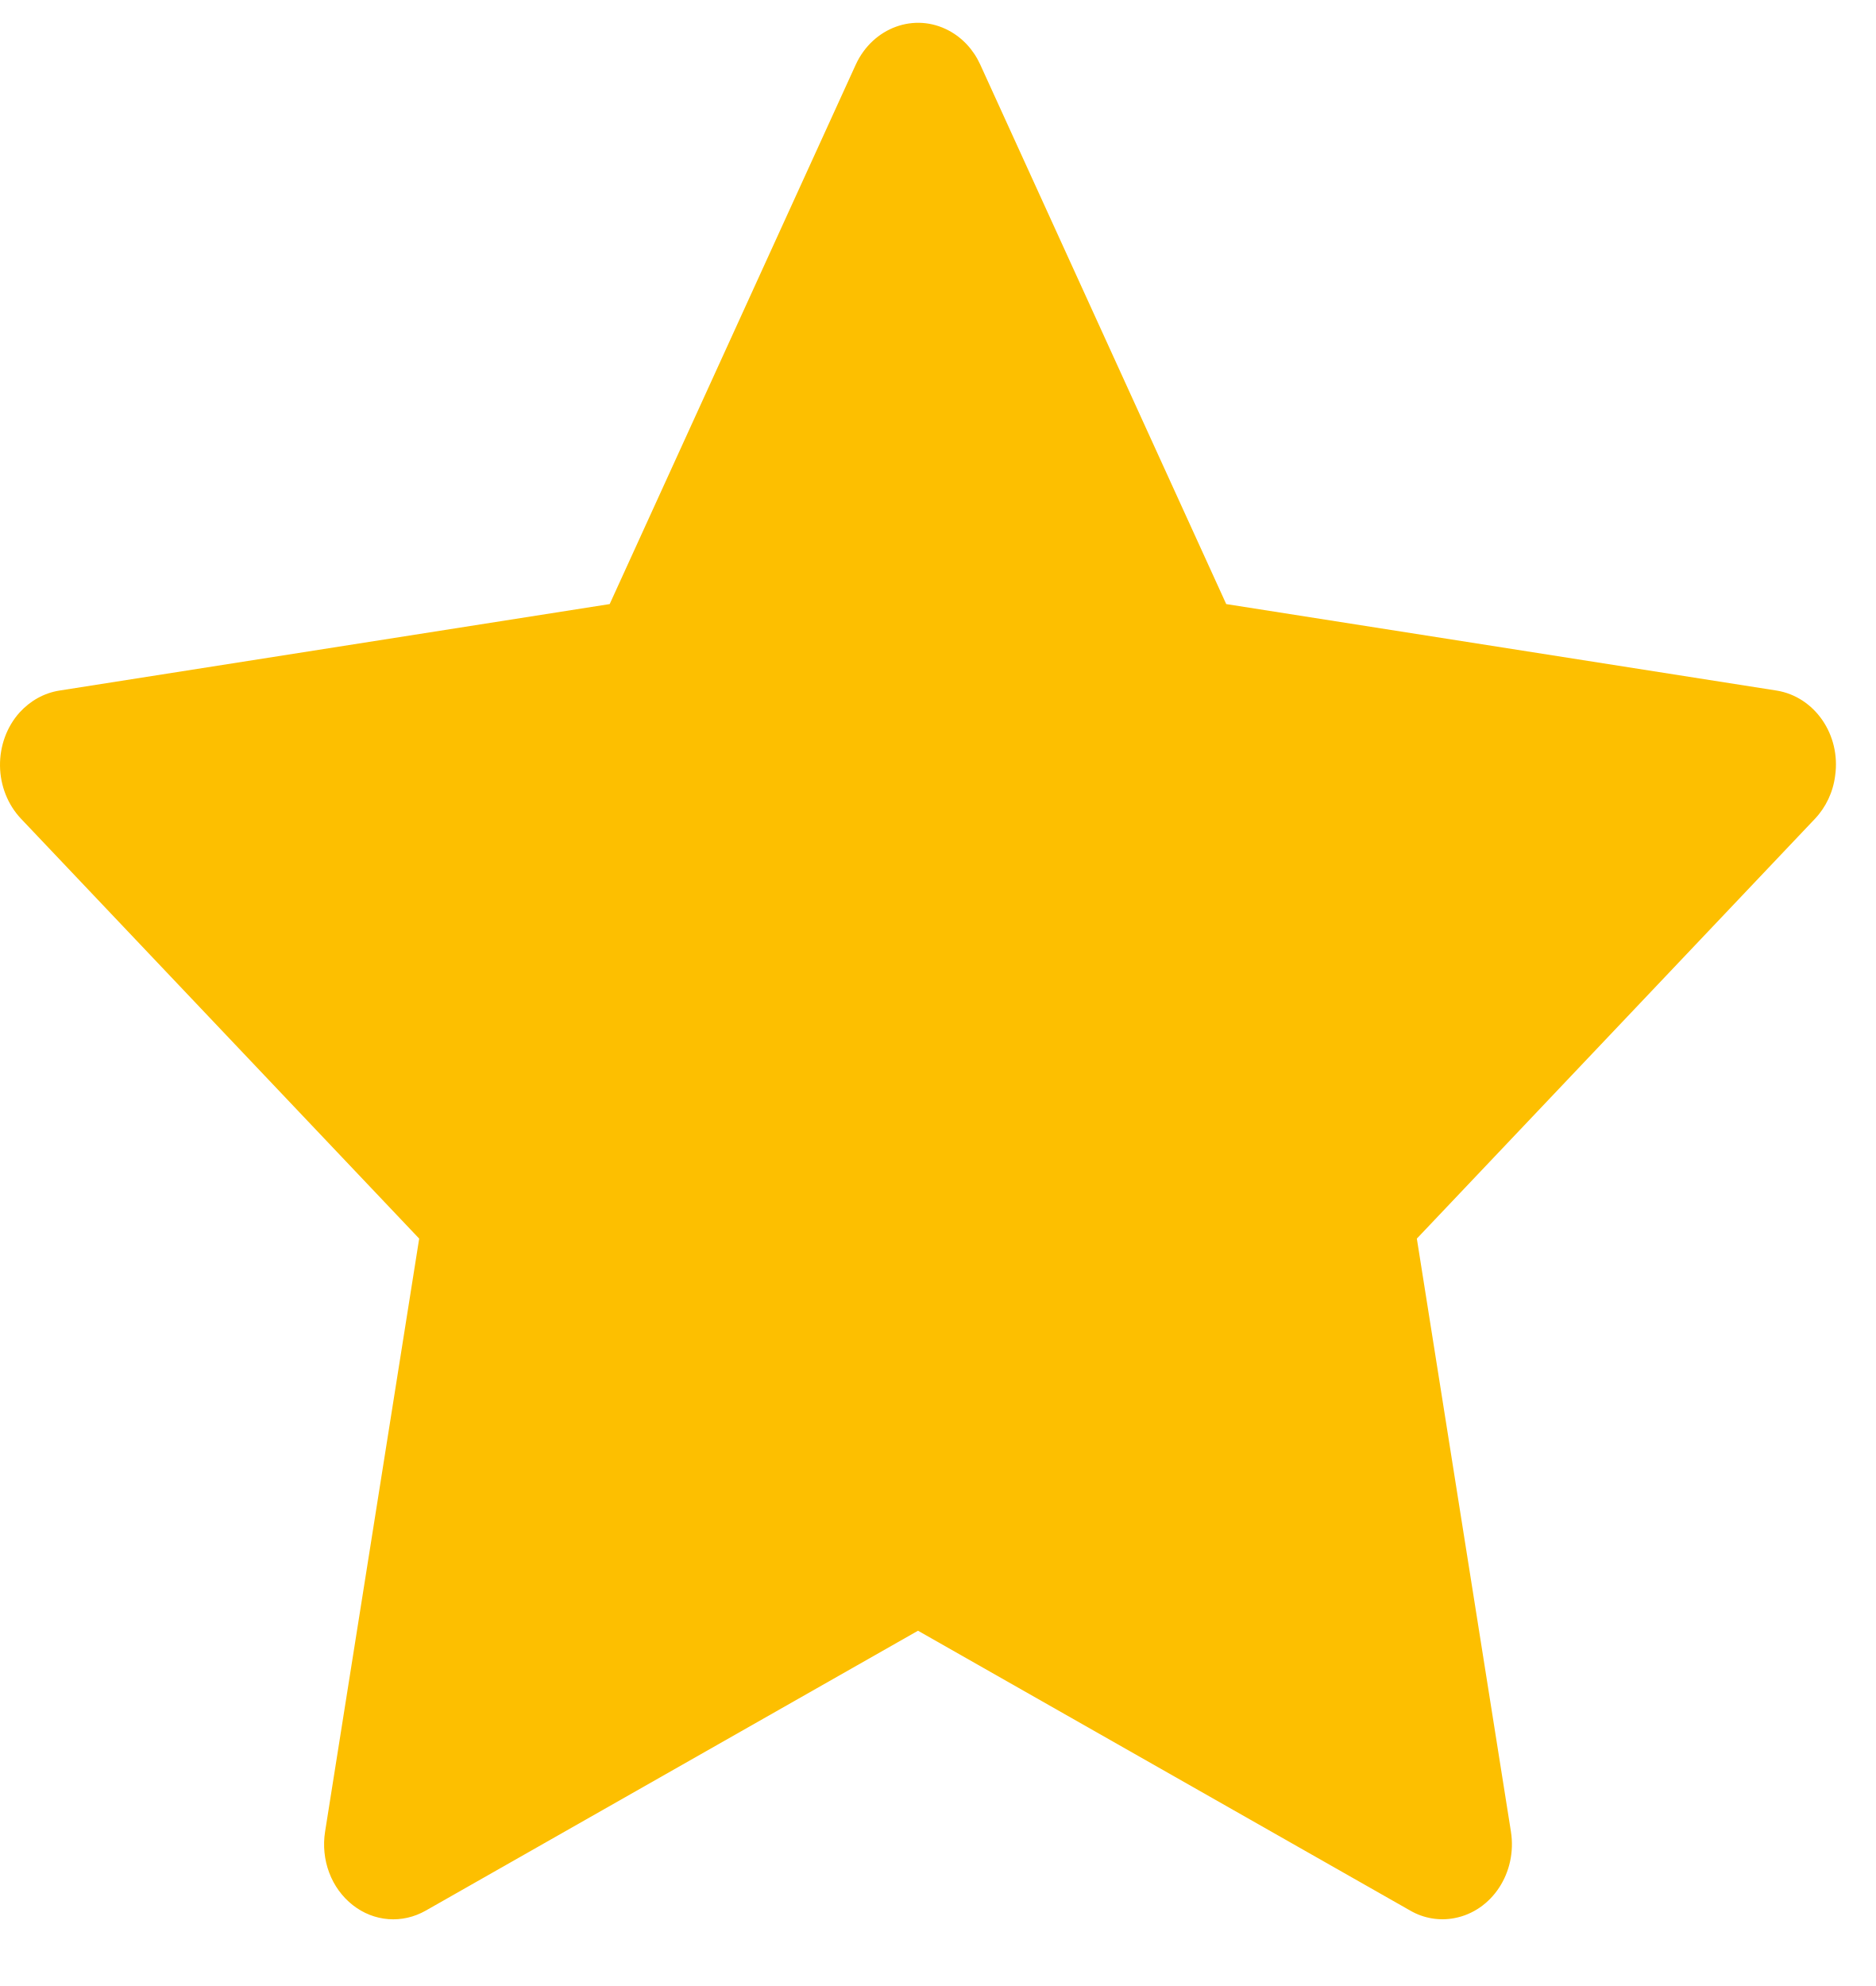
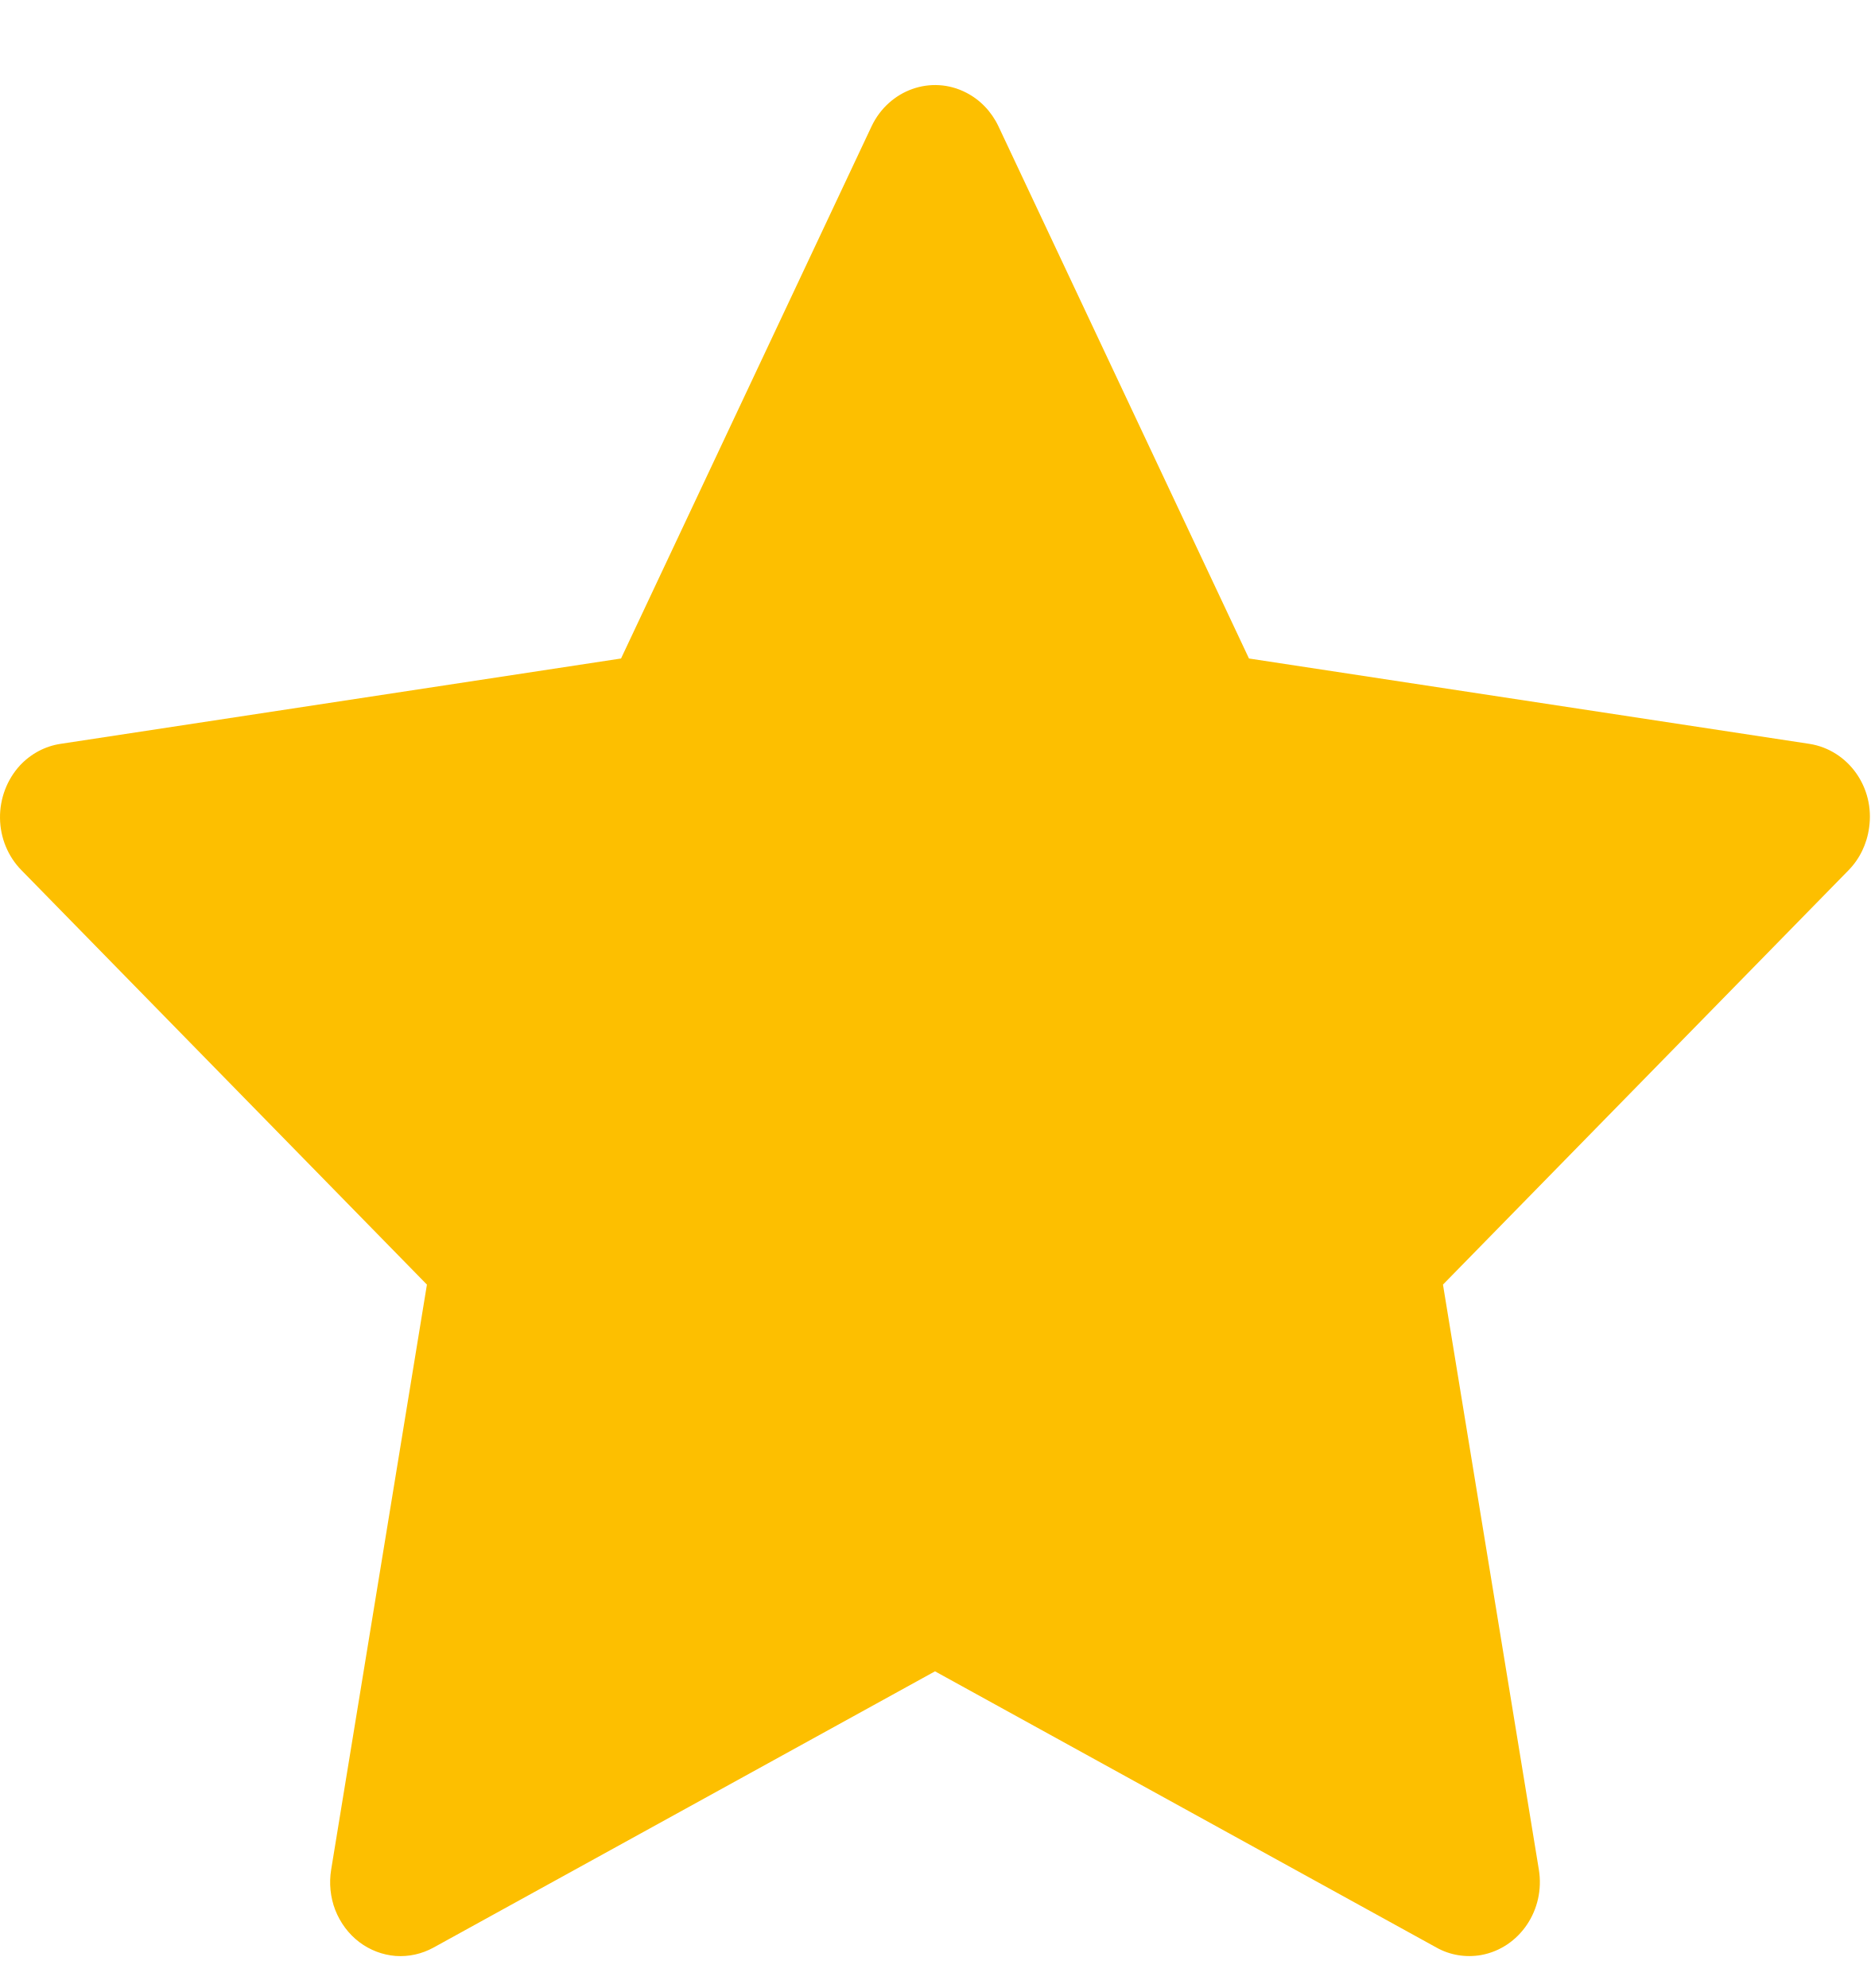
- <svg xmlns="http://www.w3.org/2000/svg" width="17" height="18" viewBox="0 0 17 18" fill="none">
-   <path d="M16.106 6.259L11.116 5.475L8.886 0.585C8.825 0.451 8.725 0.343 8.601 0.277C8.29 0.111 7.913 0.249 7.758 0.585L5.527 5.475L0.538 6.259C0.4 6.281 0.275 6.351 0.178 6.457C0.062 6.586 -0.002 6.76 5.53104e-05 6.941C0.002 7.121 0.071 7.294 0.19 7.42L3.8 11.226L2.947 16.601C2.927 16.726 2.94 16.855 2.984 16.972C3.028 17.09 3.102 17.191 3.197 17.266C3.292 17.341 3.404 17.385 3.521 17.394C3.638 17.403 3.755 17.376 3.859 17.317L8.322 14.78L12.785 17.317C12.906 17.387 13.048 17.411 13.184 17.385C13.526 17.321 13.755 16.971 13.697 16.601L12.844 11.226L16.454 7.42C16.552 7.316 16.617 7.18 16.636 7.031C16.689 6.659 16.45 6.315 16.106 6.259V6.259Z" fill="#FDBF00" />
+ <svg xmlns="http://www.w3.org/2000/svg" width="16" height="17" viewBox="0 0 16 17" fill="none">
+   <path d="M15.474 6.361L10.681 5.631L8.538 1.079C8.479 0.955 8.383 0.854 8.264 0.793C7.965 0.638 7.603 0.767 7.454 1.079L5.311 5.631L0.517 6.361C0.385 6.381 0.264 6.446 0.171 6.545C0.06 6.666 -0.002 6.828 5.31422e-05 6.996C0.002 7.164 0.068 7.324 0.183 7.441L3.651 10.985L2.832 15.988C2.813 16.104 2.825 16.224 2.867 16.333C2.91 16.442 2.98 16.537 3.072 16.607C3.163 16.676 3.271 16.717 3.383 16.726C3.496 16.734 3.608 16.709 3.708 16.654L7.996 14.292L12.284 16.654C12.401 16.72 12.537 16.741 12.667 16.718C12.995 16.658 13.216 16.332 13.16 15.988L12.34 10.985L15.809 7.441C15.903 7.345 15.965 7.218 15.984 7.079C16.035 6.733 15.805 6.413 15.474 6.361V6.361Z" fill="#FDBF00" />
</svg>
